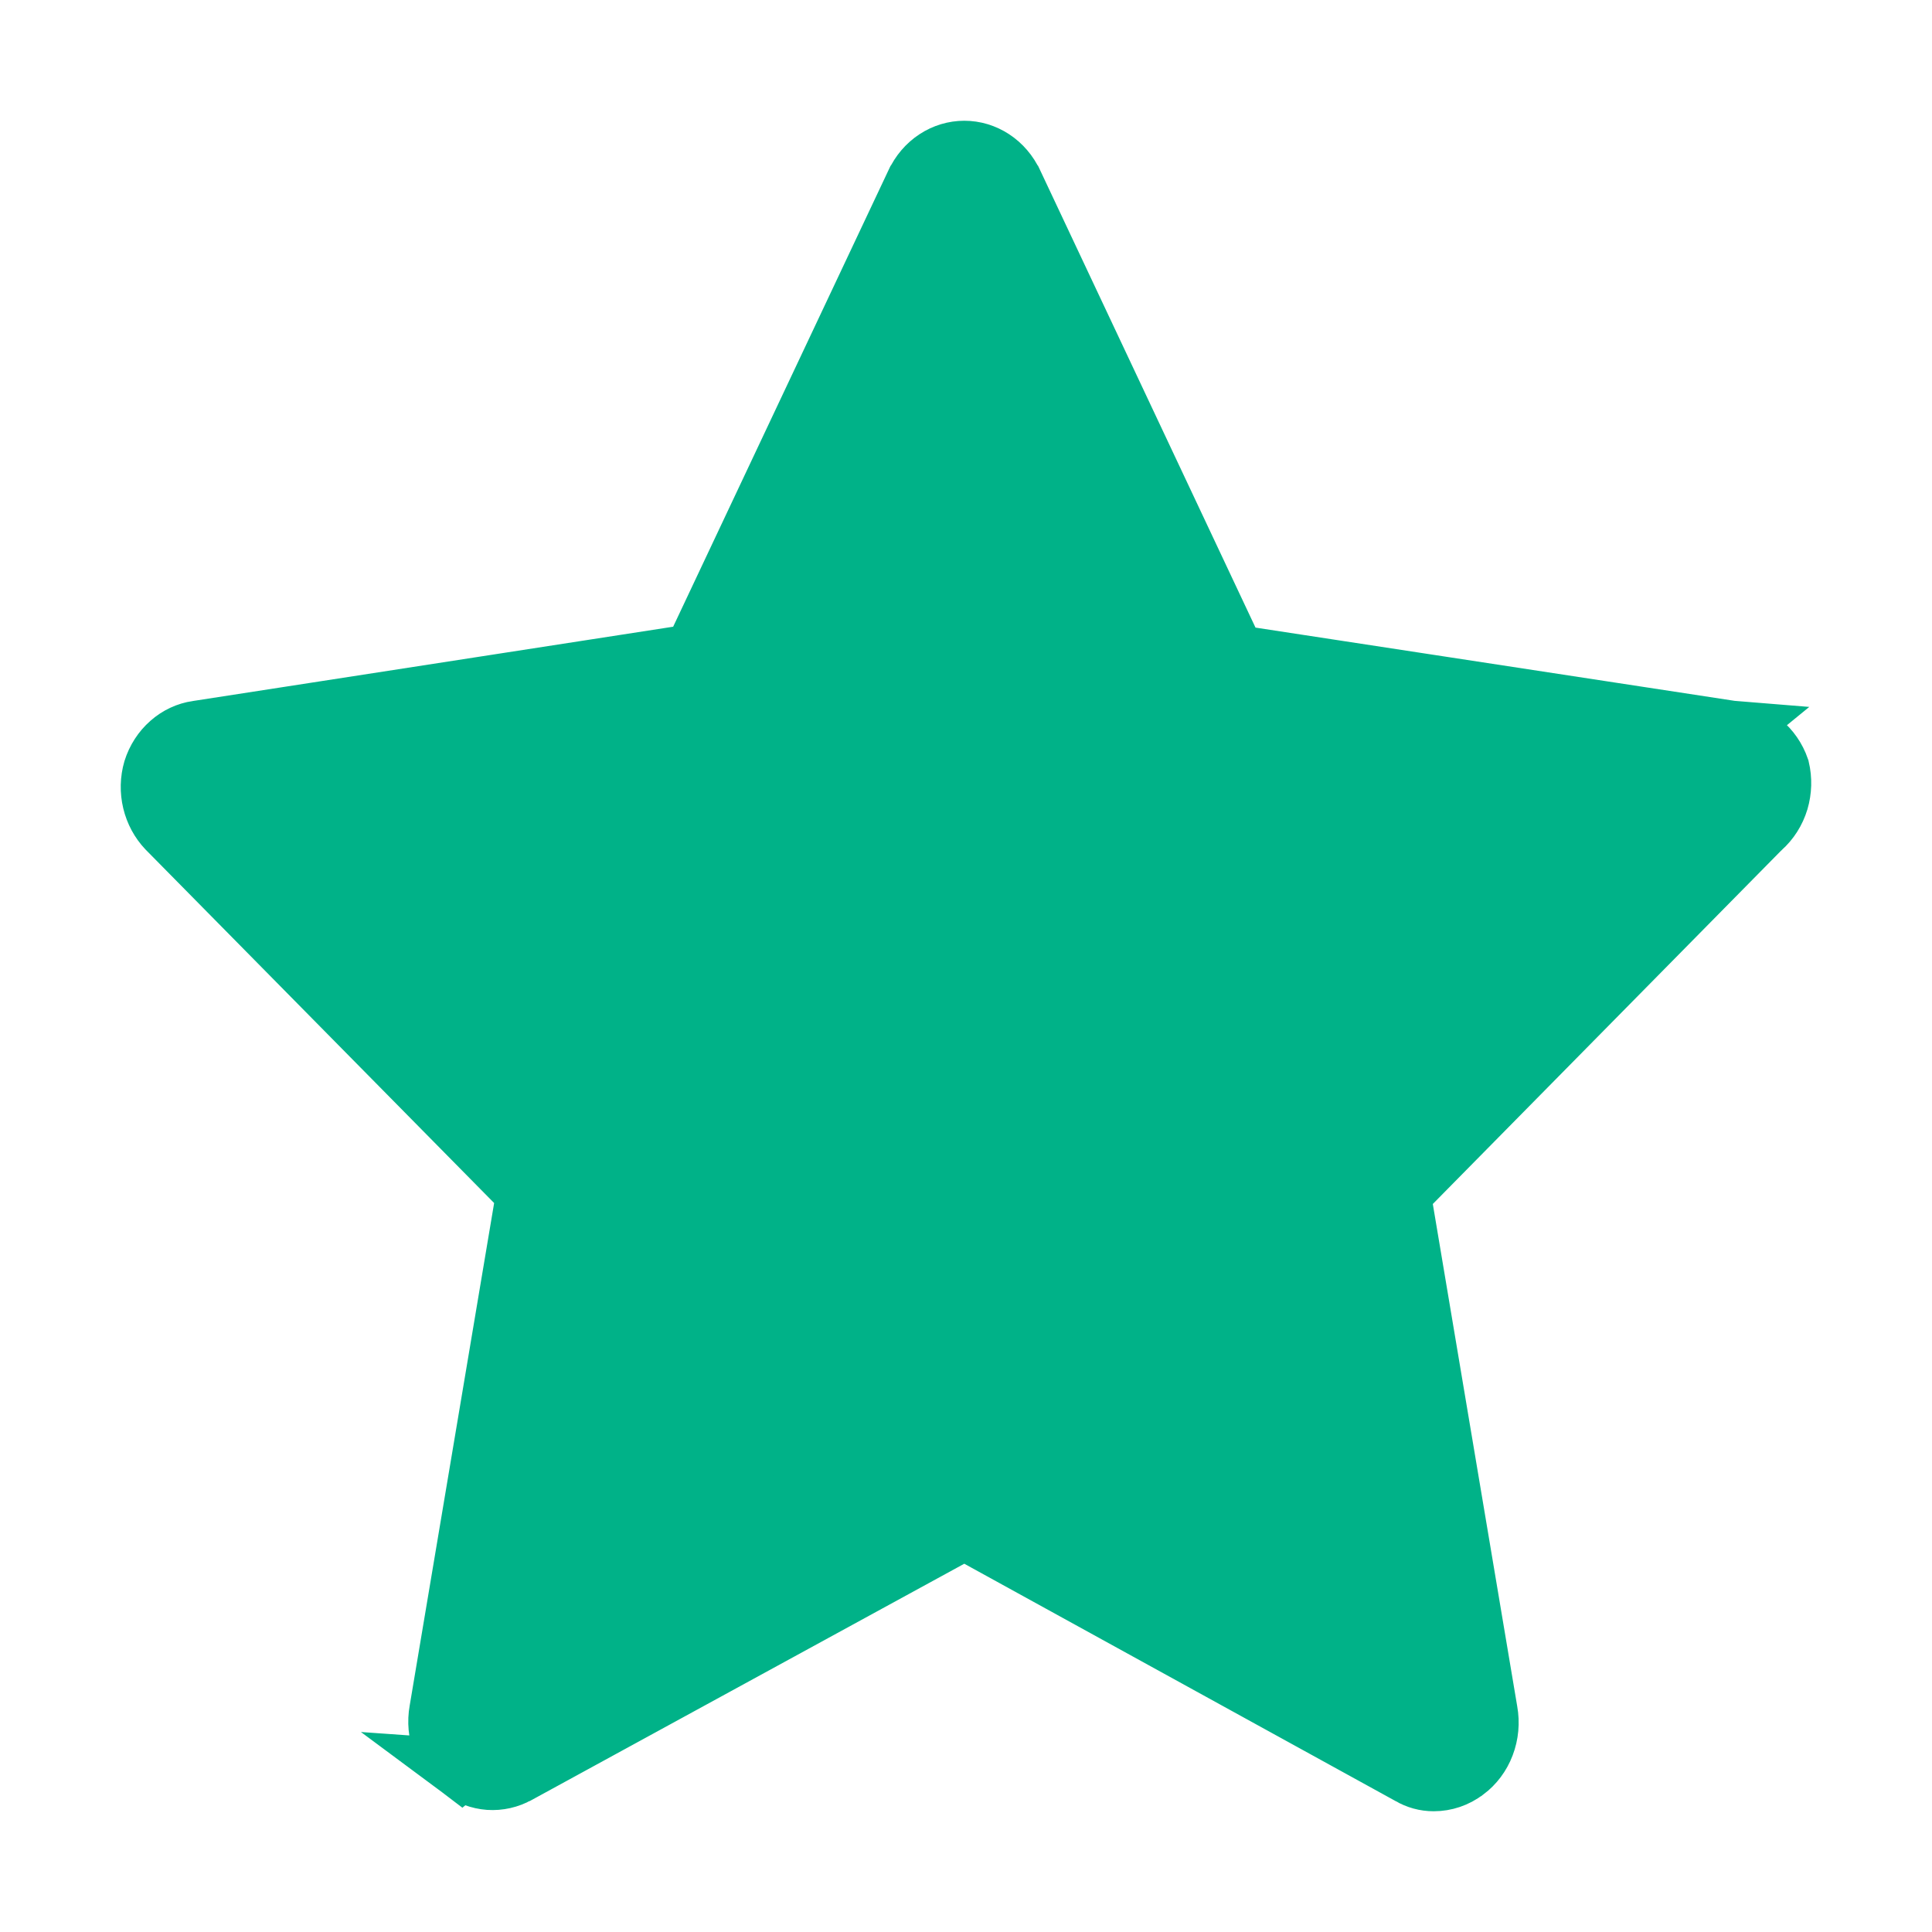
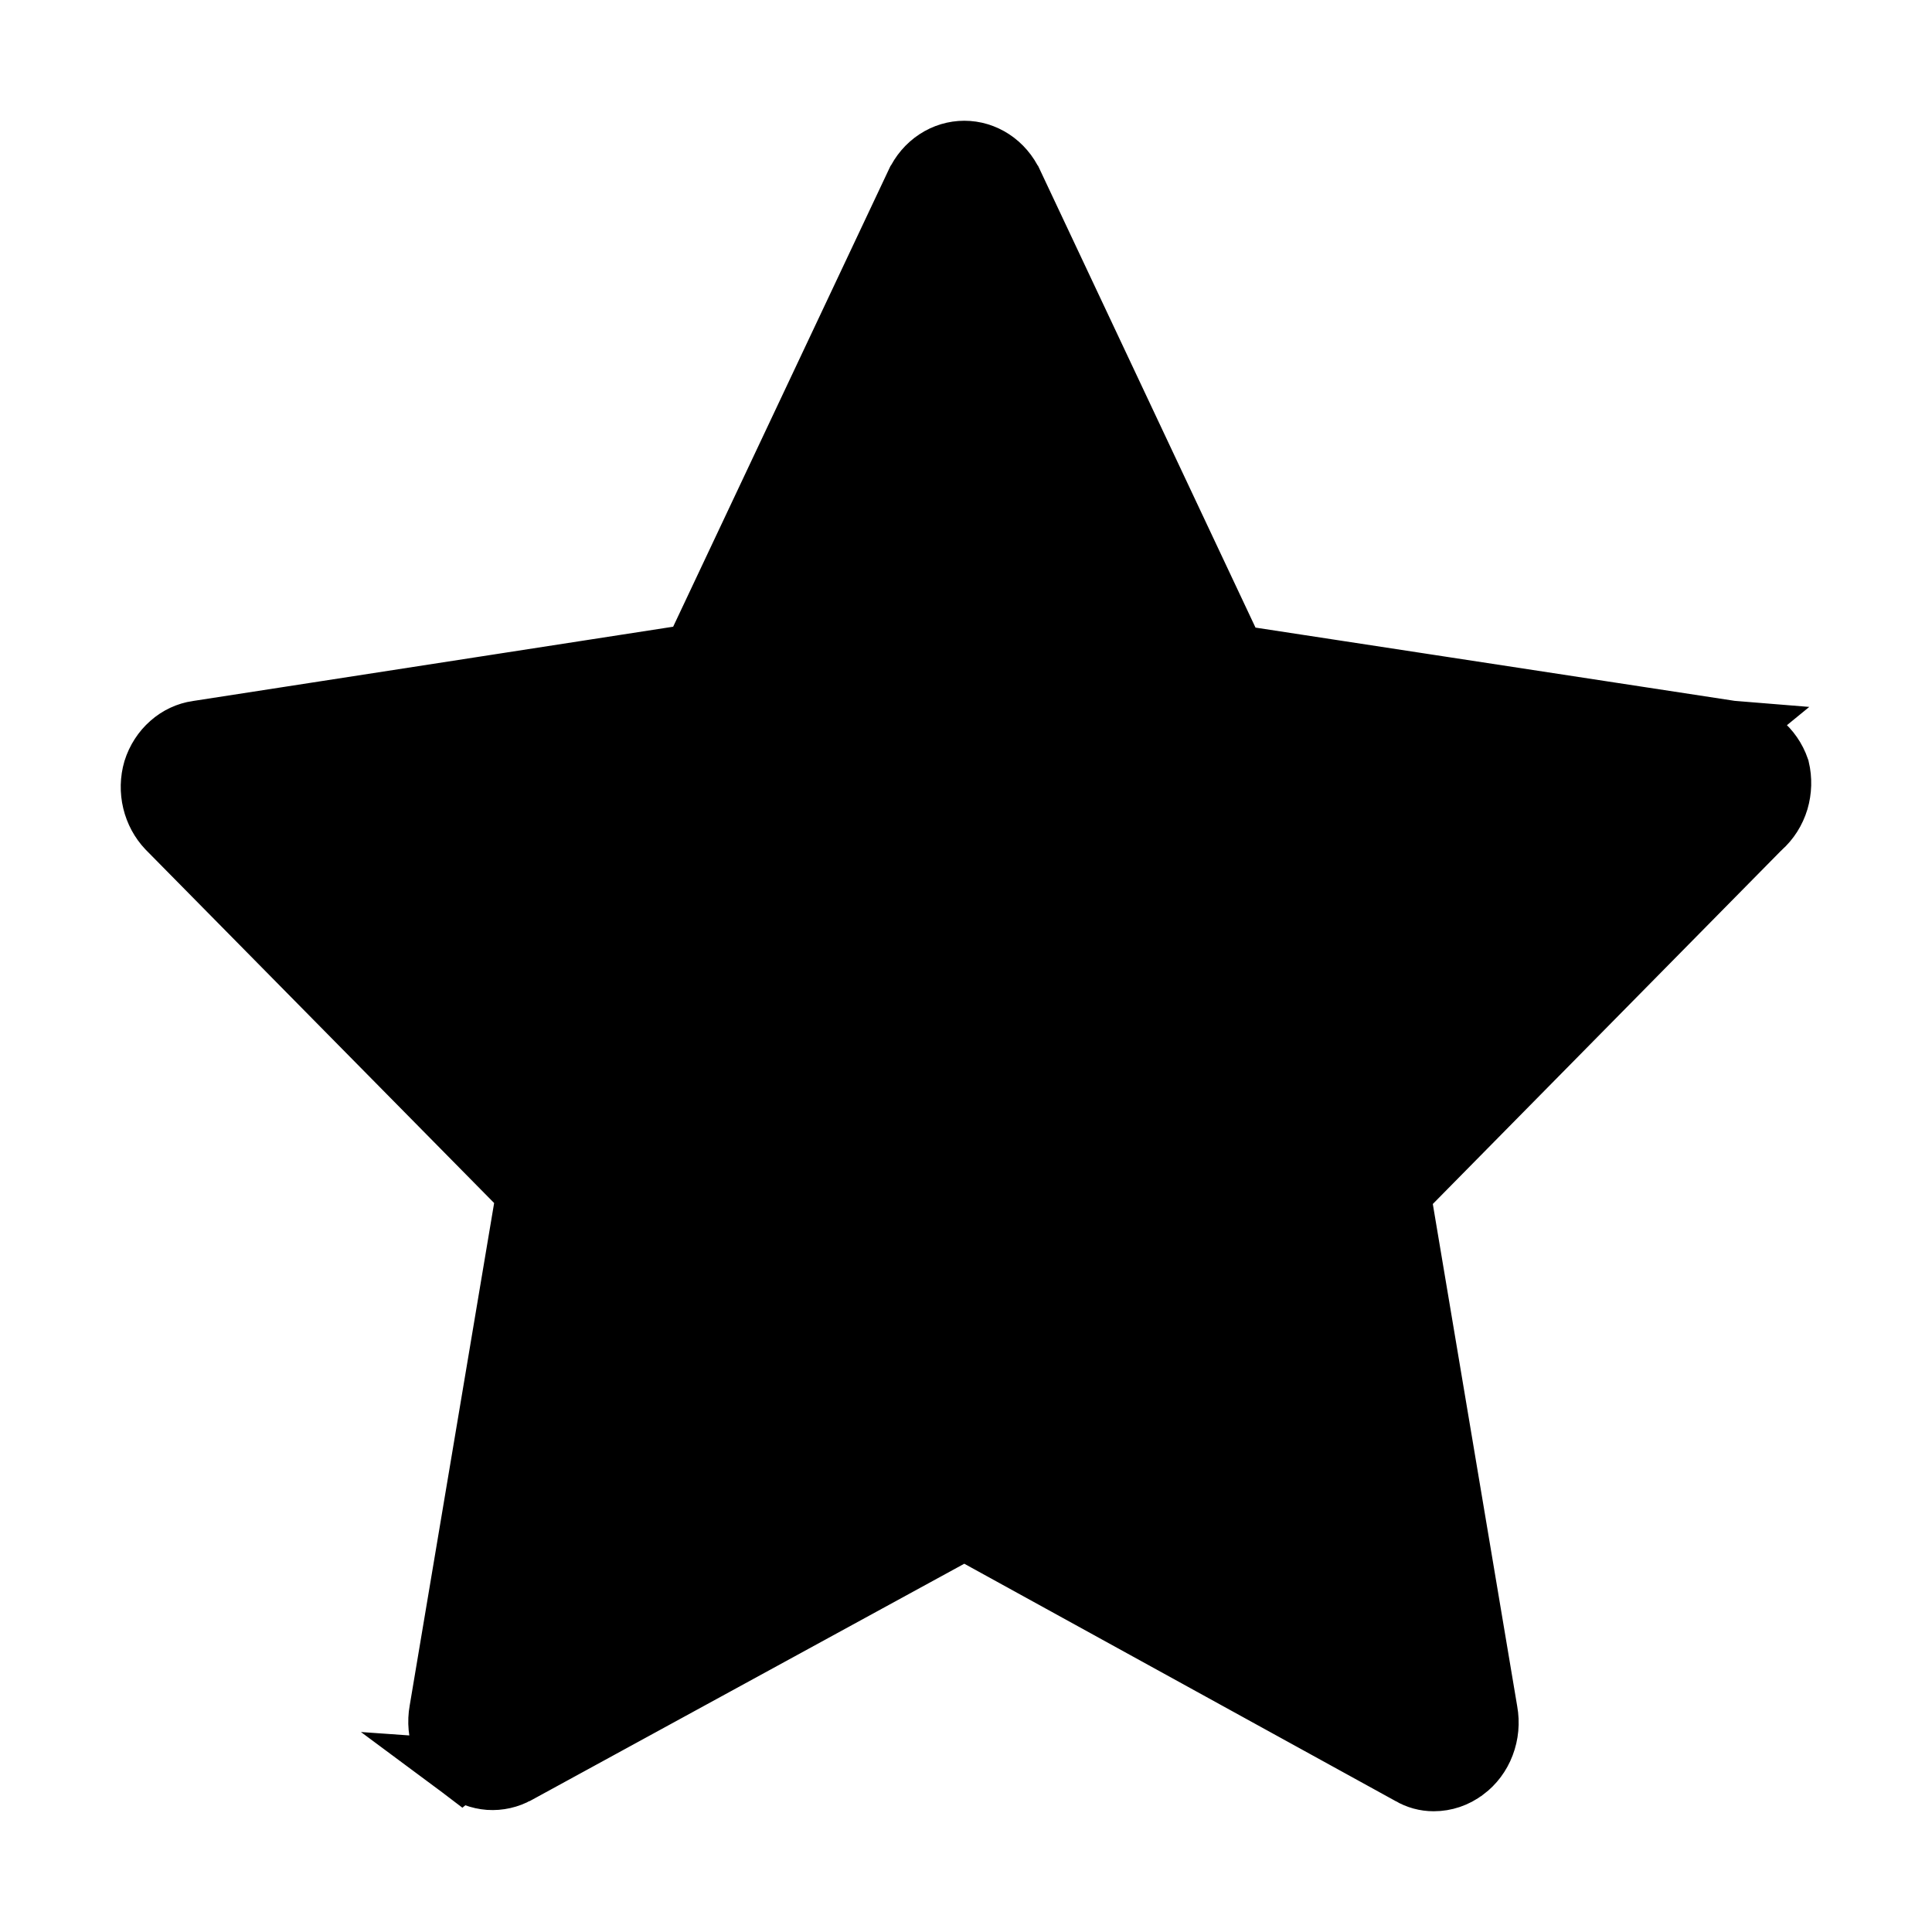
<svg xmlns="http://www.w3.org/2000/svg" width="24" height="24" viewBox="0 0 24 24" fill="none">
-   <path d="M21.518 9.08L21.506 9.079L15.54 8.167L15.342 8.137L15.257 7.956L12.584 2.279L12.582 2.277L12.582 2.277C12.525 2.153 12.437 2.051 12.33 1.981C12.223 1.911 12.102 1.875 11.979 1.875C11.856 1.875 11.735 1.911 11.628 1.981C11.521 2.051 11.433 2.153 11.376 2.277L11.374 2.279L11.374 2.279L8.701 7.946L8.616 8.126L8.419 8.156L2.452 9.079L2.45 9.079L2.45 9.079C2.329 9.097 2.213 9.15 2.116 9.236C2.02 9.32 1.946 9.433 1.905 9.563C1.868 9.69 1.865 9.826 1.896 9.955C1.927 10.084 1.99 10.2 2.077 10.292L6.406 14.682L6.54 14.818L6.508 15.007L5.46 21.244L5.459 21.249L5.459 21.249C5.434 21.388 5.447 21.531 5.497 21.662C5.546 21.792 5.63 21.902 5.734 21.98L21.518 9.08ZM21.518 9.08L21.529 9.081M21.518 9.08L21.529 9.081M21.529 9.081C21.656 9.093 21.778 9.142 21.881 9.226C21.981 9.308 22.059 9.419 22.104 9.549C22.135 9.68 22.131 9.818 22.093 9.947C22.053 10.08 21.978 10.196 21.88 10.283L21.871 10.292L21.862 10.3L17.532 14.693L17.397 14.829L17.429 15.018L18.477 21.255L18.477 21.255L18.478 21.26C18.503 21.399 18.49 21.542 18.44 21.673C18.391 21.803 18.307 21.913 18.203 21.991L18.201 21.992C18.086 22.08 17.949 22.125 17.811 22.125L17.808 22.125C17.707 22.125 17.607 22.098 17.517 22.045L17.518 22.045L17.508 22.04L12.16 19.097L11.98 18.998L11.799 19.096L6.431 22.028L6.428 22.029M21.529 9.081L6.428 22.029M6.428 22.029C6.319 22.09 6.197 22.117 6.076 22.109C5.954 22.1 5.836 22.056 5.734 21.98L6.428 22.029Z" fill="#00B288" stroke="#00B288" stroke-width="0.75" />
+   <path d="M21.518 9.08L21.506 9.079L15.54 8.167L15.342 8.137L15.257 7.956L12.584 2.279L12.582 2.277L12.582 2.277C12.525 2.153 12.437 2.051 12.33 1.981C12.223 1.911 12.102 1.875 11.979 1.875C11.856 1.875 11.735 1.911 11.628 1.981C11.521 2.051 11.433 2.153 11.376 2.277L11.374 2.279L11.374 2.279L8.701 7.946L8.616 8.126L8.419 8.156L2.452 9.079L2.45 9.079L2.45 9.079C2.329 9.097 2.213 9.15 2.116 9.236C2.02 9.32 1.946 9.433 1.905 9.563C1.868 9.69 1.865 9.826 1.896 9.955C1.927 10.084 1.99 10.2 2.077 10.292L6.406 14.682L6.54 14.818L6.508 15.007L5.46 21.244L5.459 21.249L5.459 21.249C5.434 21.388 5.447 21.531 5.497 21.662C5.546 21.792 5.63 21.902 5.734 21.98L21.518 9.08ZM21.518 9.08L21.529 9.081M21.518 9.08L21.529 9.081M21.529 9.081C21.656 9.093 21.778 9.142 21.881 9.226C21.981 9.308 22.059 9.419 22.104 9.549C22.135 9.68 22.131 9.818 22.093 9.947C22.053 10.08 21.978 10.196 21.88 10.283L21.871 10.292L21.862 10.3L17.532 14.693L17.397 14.829L17.429 15.018L18.477 21.255L18.477 21.255L18.478 21.26C18.503 21.399 18.49 21.542 18.44 21.673C18.391 21.803 18.307 21.913 18.203 21.991L18.201 21.992C18.086 22.08 17.949 22.125 17.811 22.125L17.808 22.125C17.707 22.125 17.607 22.098 17.517 22.045L17.518 22.045L17.508 22.04L12.16 19.097L11.98 18.998L11.799 19.096L6.431 22.028L6.428 22.029M21.529 9.081L6.428 22.029M6.428 22.029C6.319 22.09 6.197 22.117 6.076 22.109C5.954 22.1 5.836 22.056 5.734 21.98L6.428 22.029Z" fill="currentColor" stroke="currentColor" stroke-width="0.75" />
</svg>
